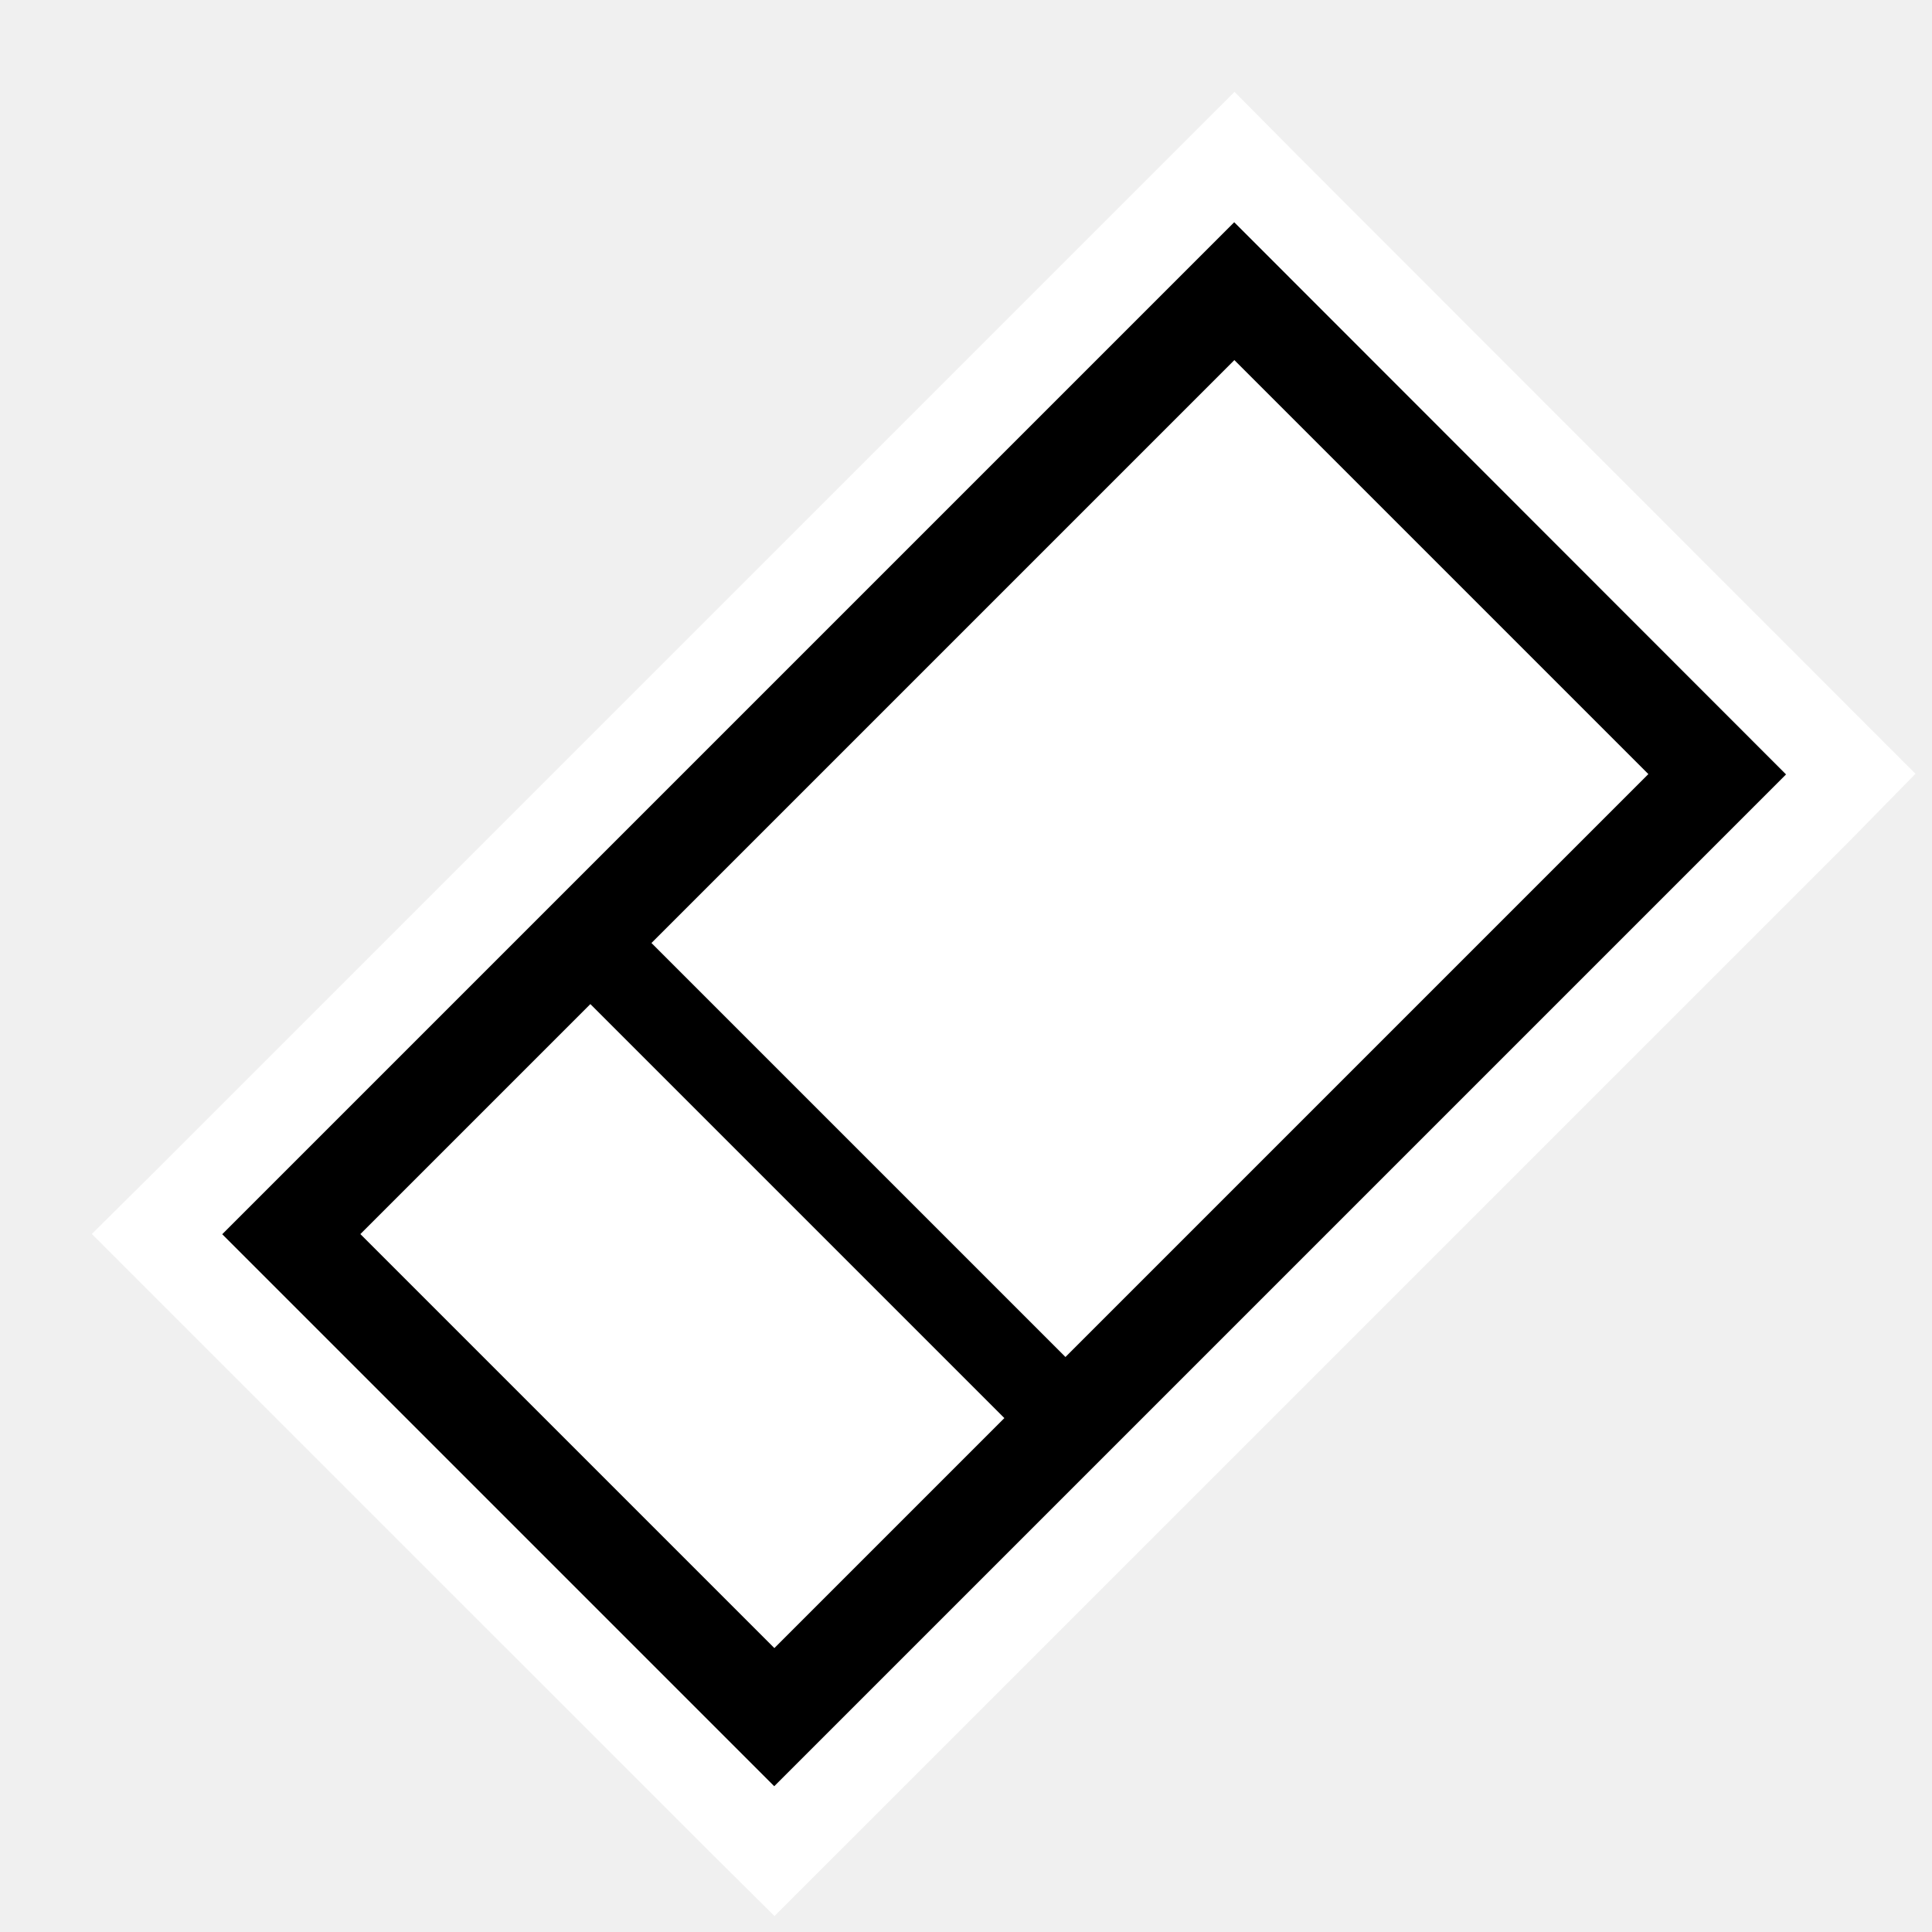
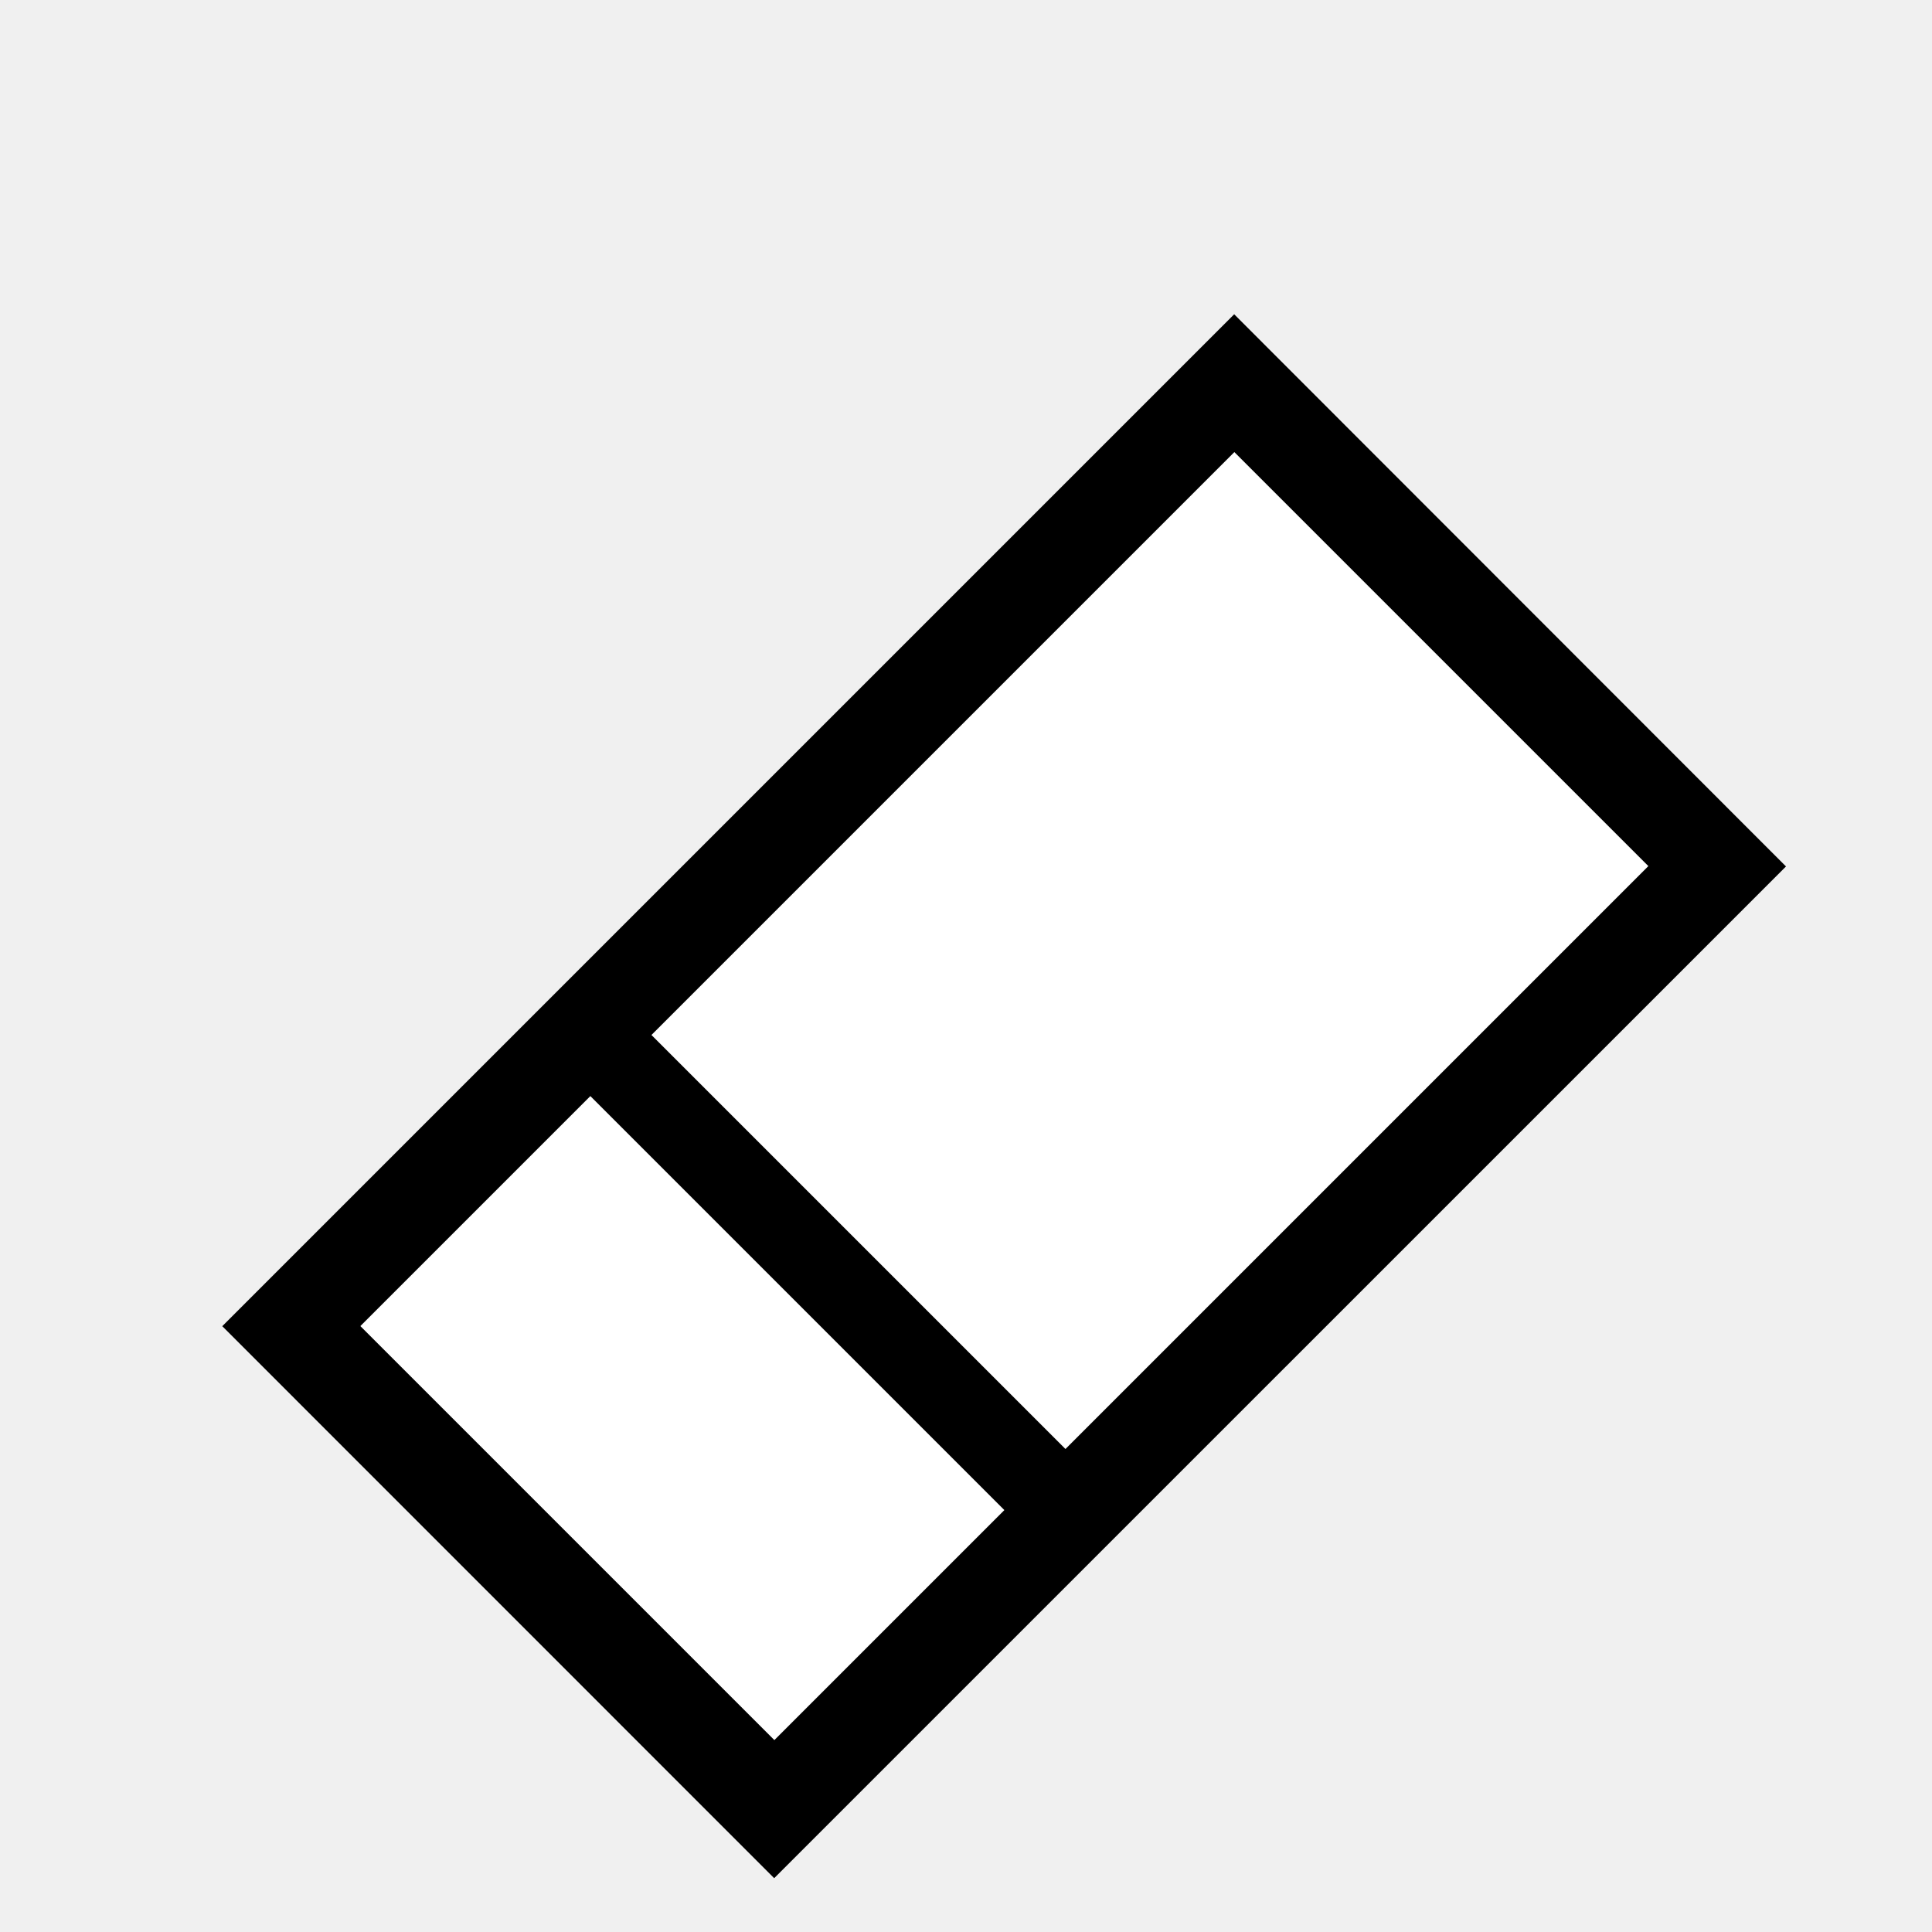
<svg xmlns="http://www.w3.org/2000/svg" width="21" height="21" viewBox="0 0 21 21" fill="none">
-   <path d="M13.767 2.06L13.417 1.707L13.063 2.061L2.063 13.061L1.707 13.414L2.061 13.768L8.061 19.768L8.417 20.121L8.771 19.767L19.771 8.767L20.117 8.414L19.763 8.06L13.767 2.06Z" fill="black" stroke="white" />
-   <path d="M3.917 13.414L6.417 10.914L10.917 15.414L8.417 17.914L3.917 13.414Z" fill="white" />
-   <path d="M7.081 10.25L13.417 3.914L17.917 8.414L11.581 14.75L7.081 10.25Z" fill="white" />
+   <path fill-rule="evenodd" clip-rule="evenodd" d="M2.416 14.415L13.415 3.416L19.413 9.418L8.415 20.415L8.414 20.415L8.413 20.413L2.416 14.415Z" fill="black" />
+   <path d="M3.917 14.414L6.417 11.914L10.917 16.414L8.417 18.914L3.917 14.414Z" fill="white" />
+   <path d="M7.081 11.25L13.417 4.914L17.917 9.414L11.581 15.75L7.081 11.25Z" fill="white" />
</svg>
